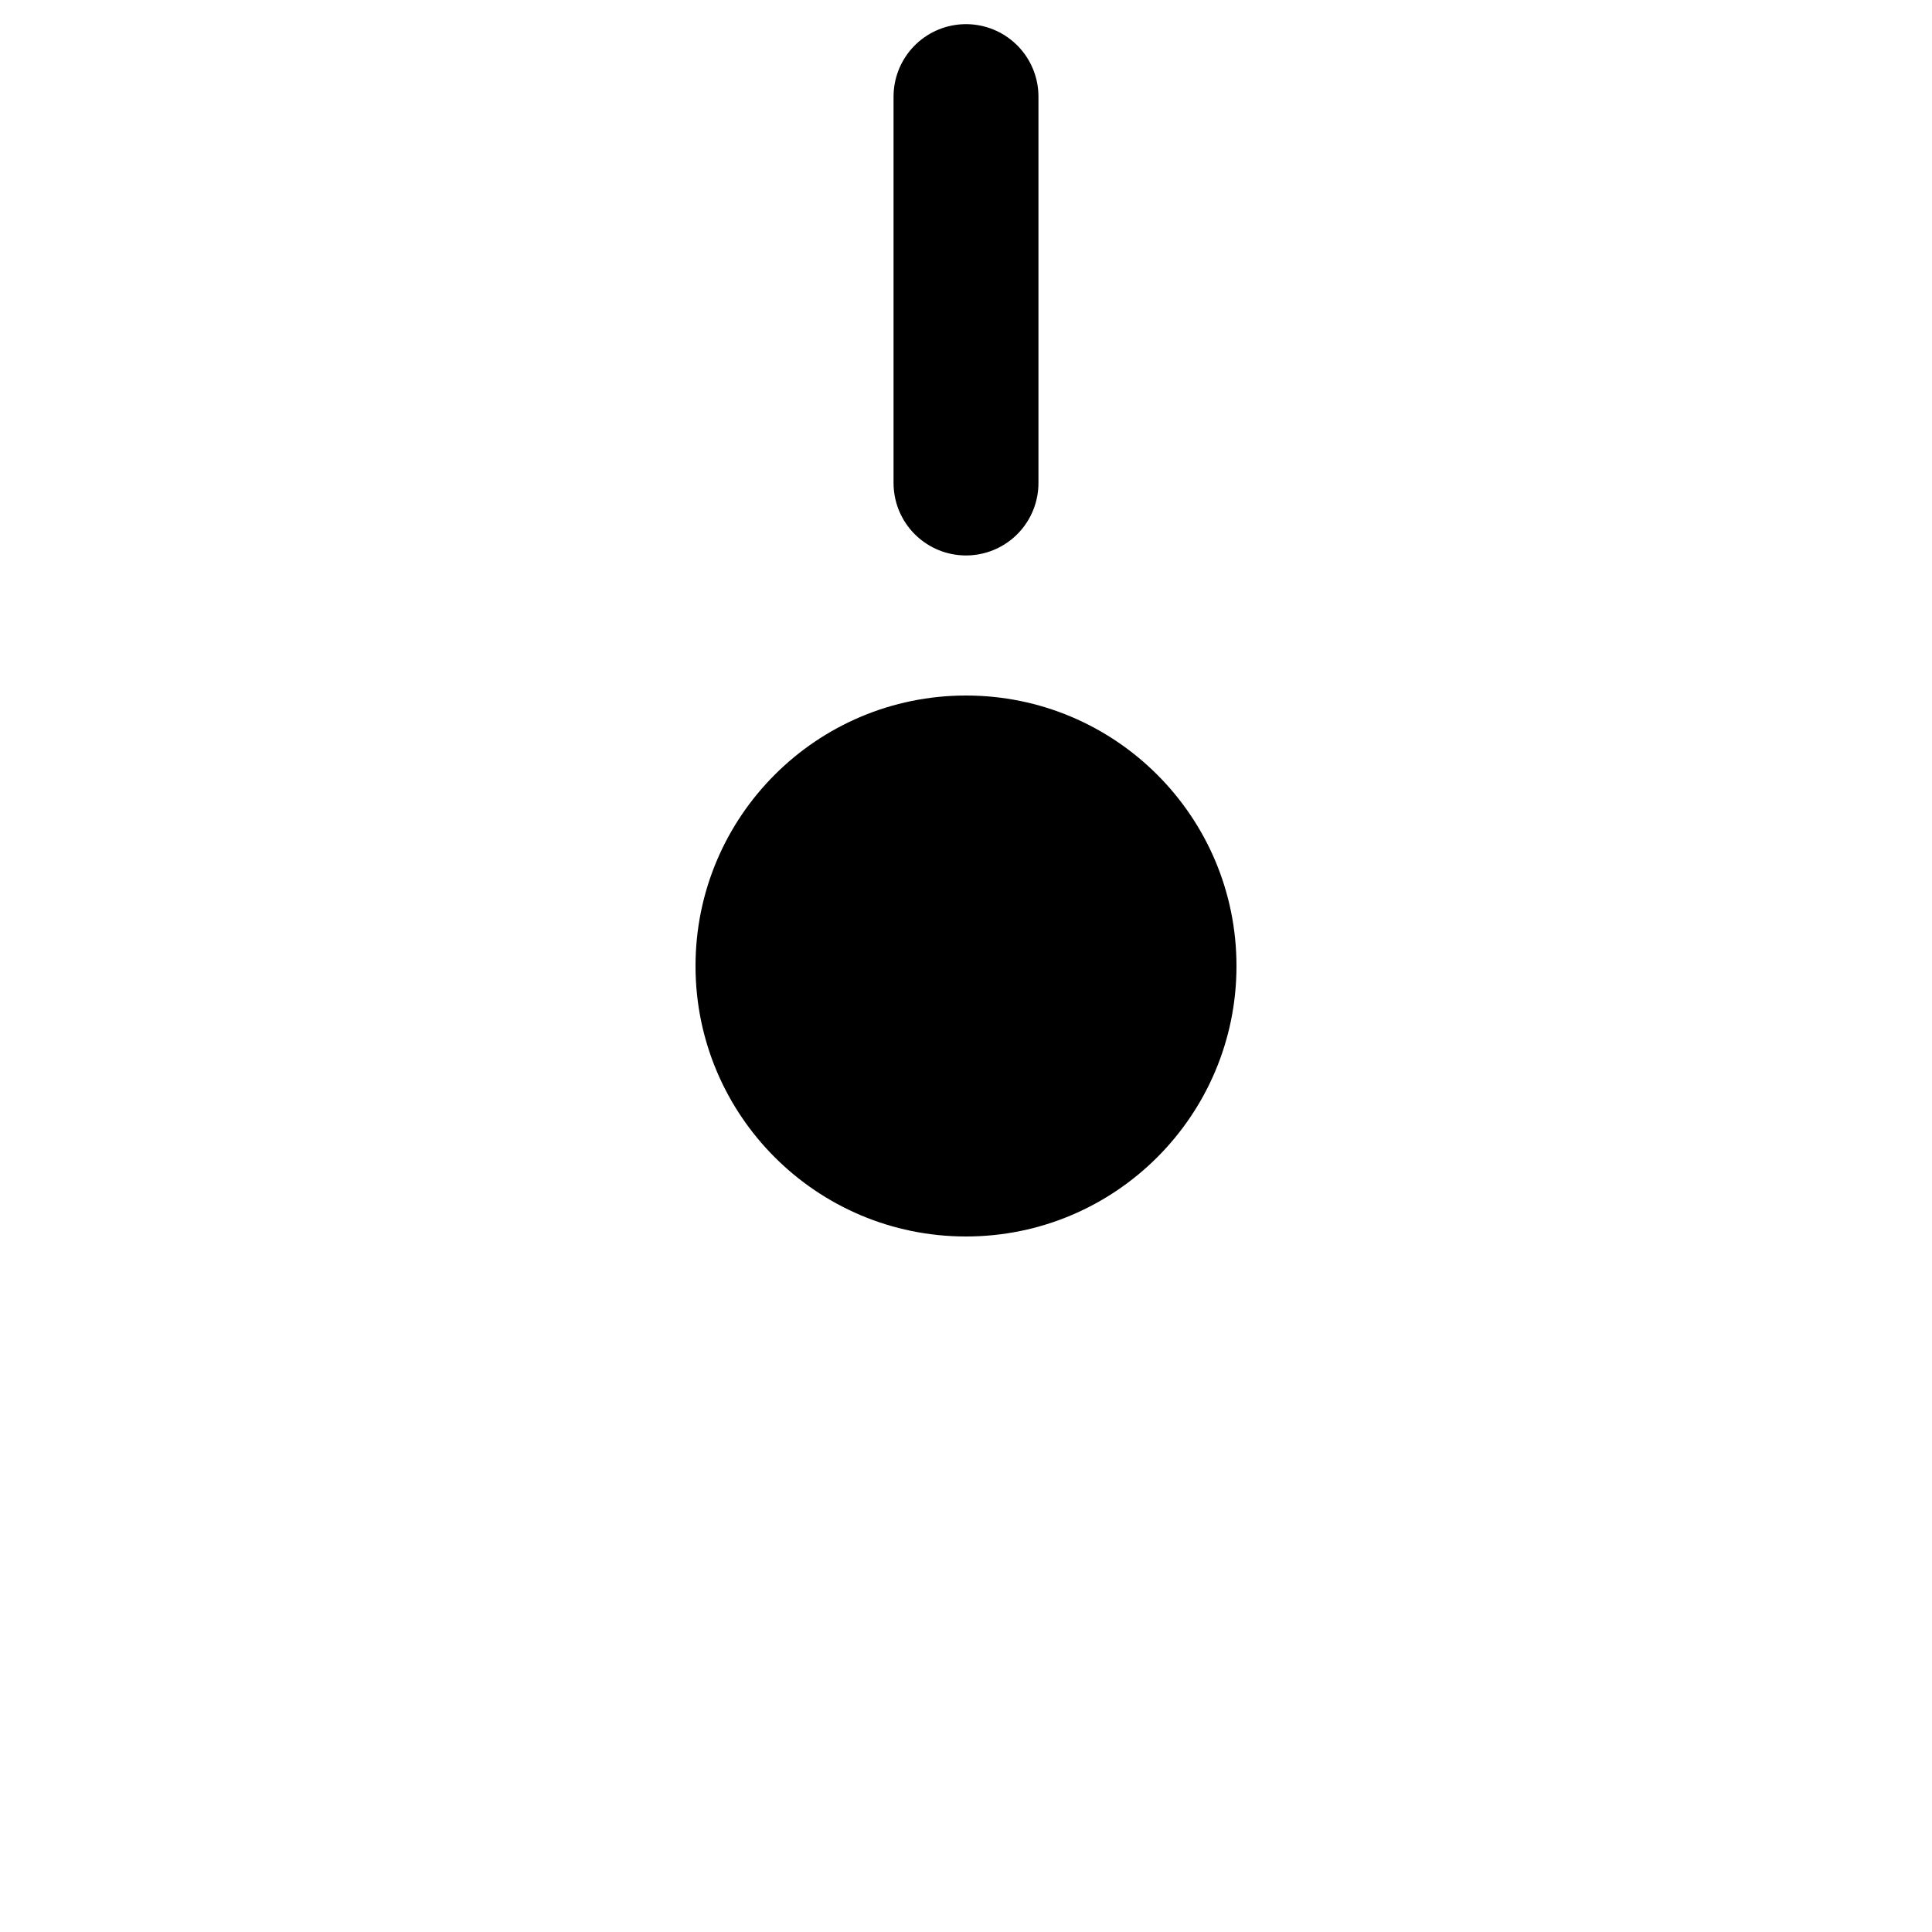
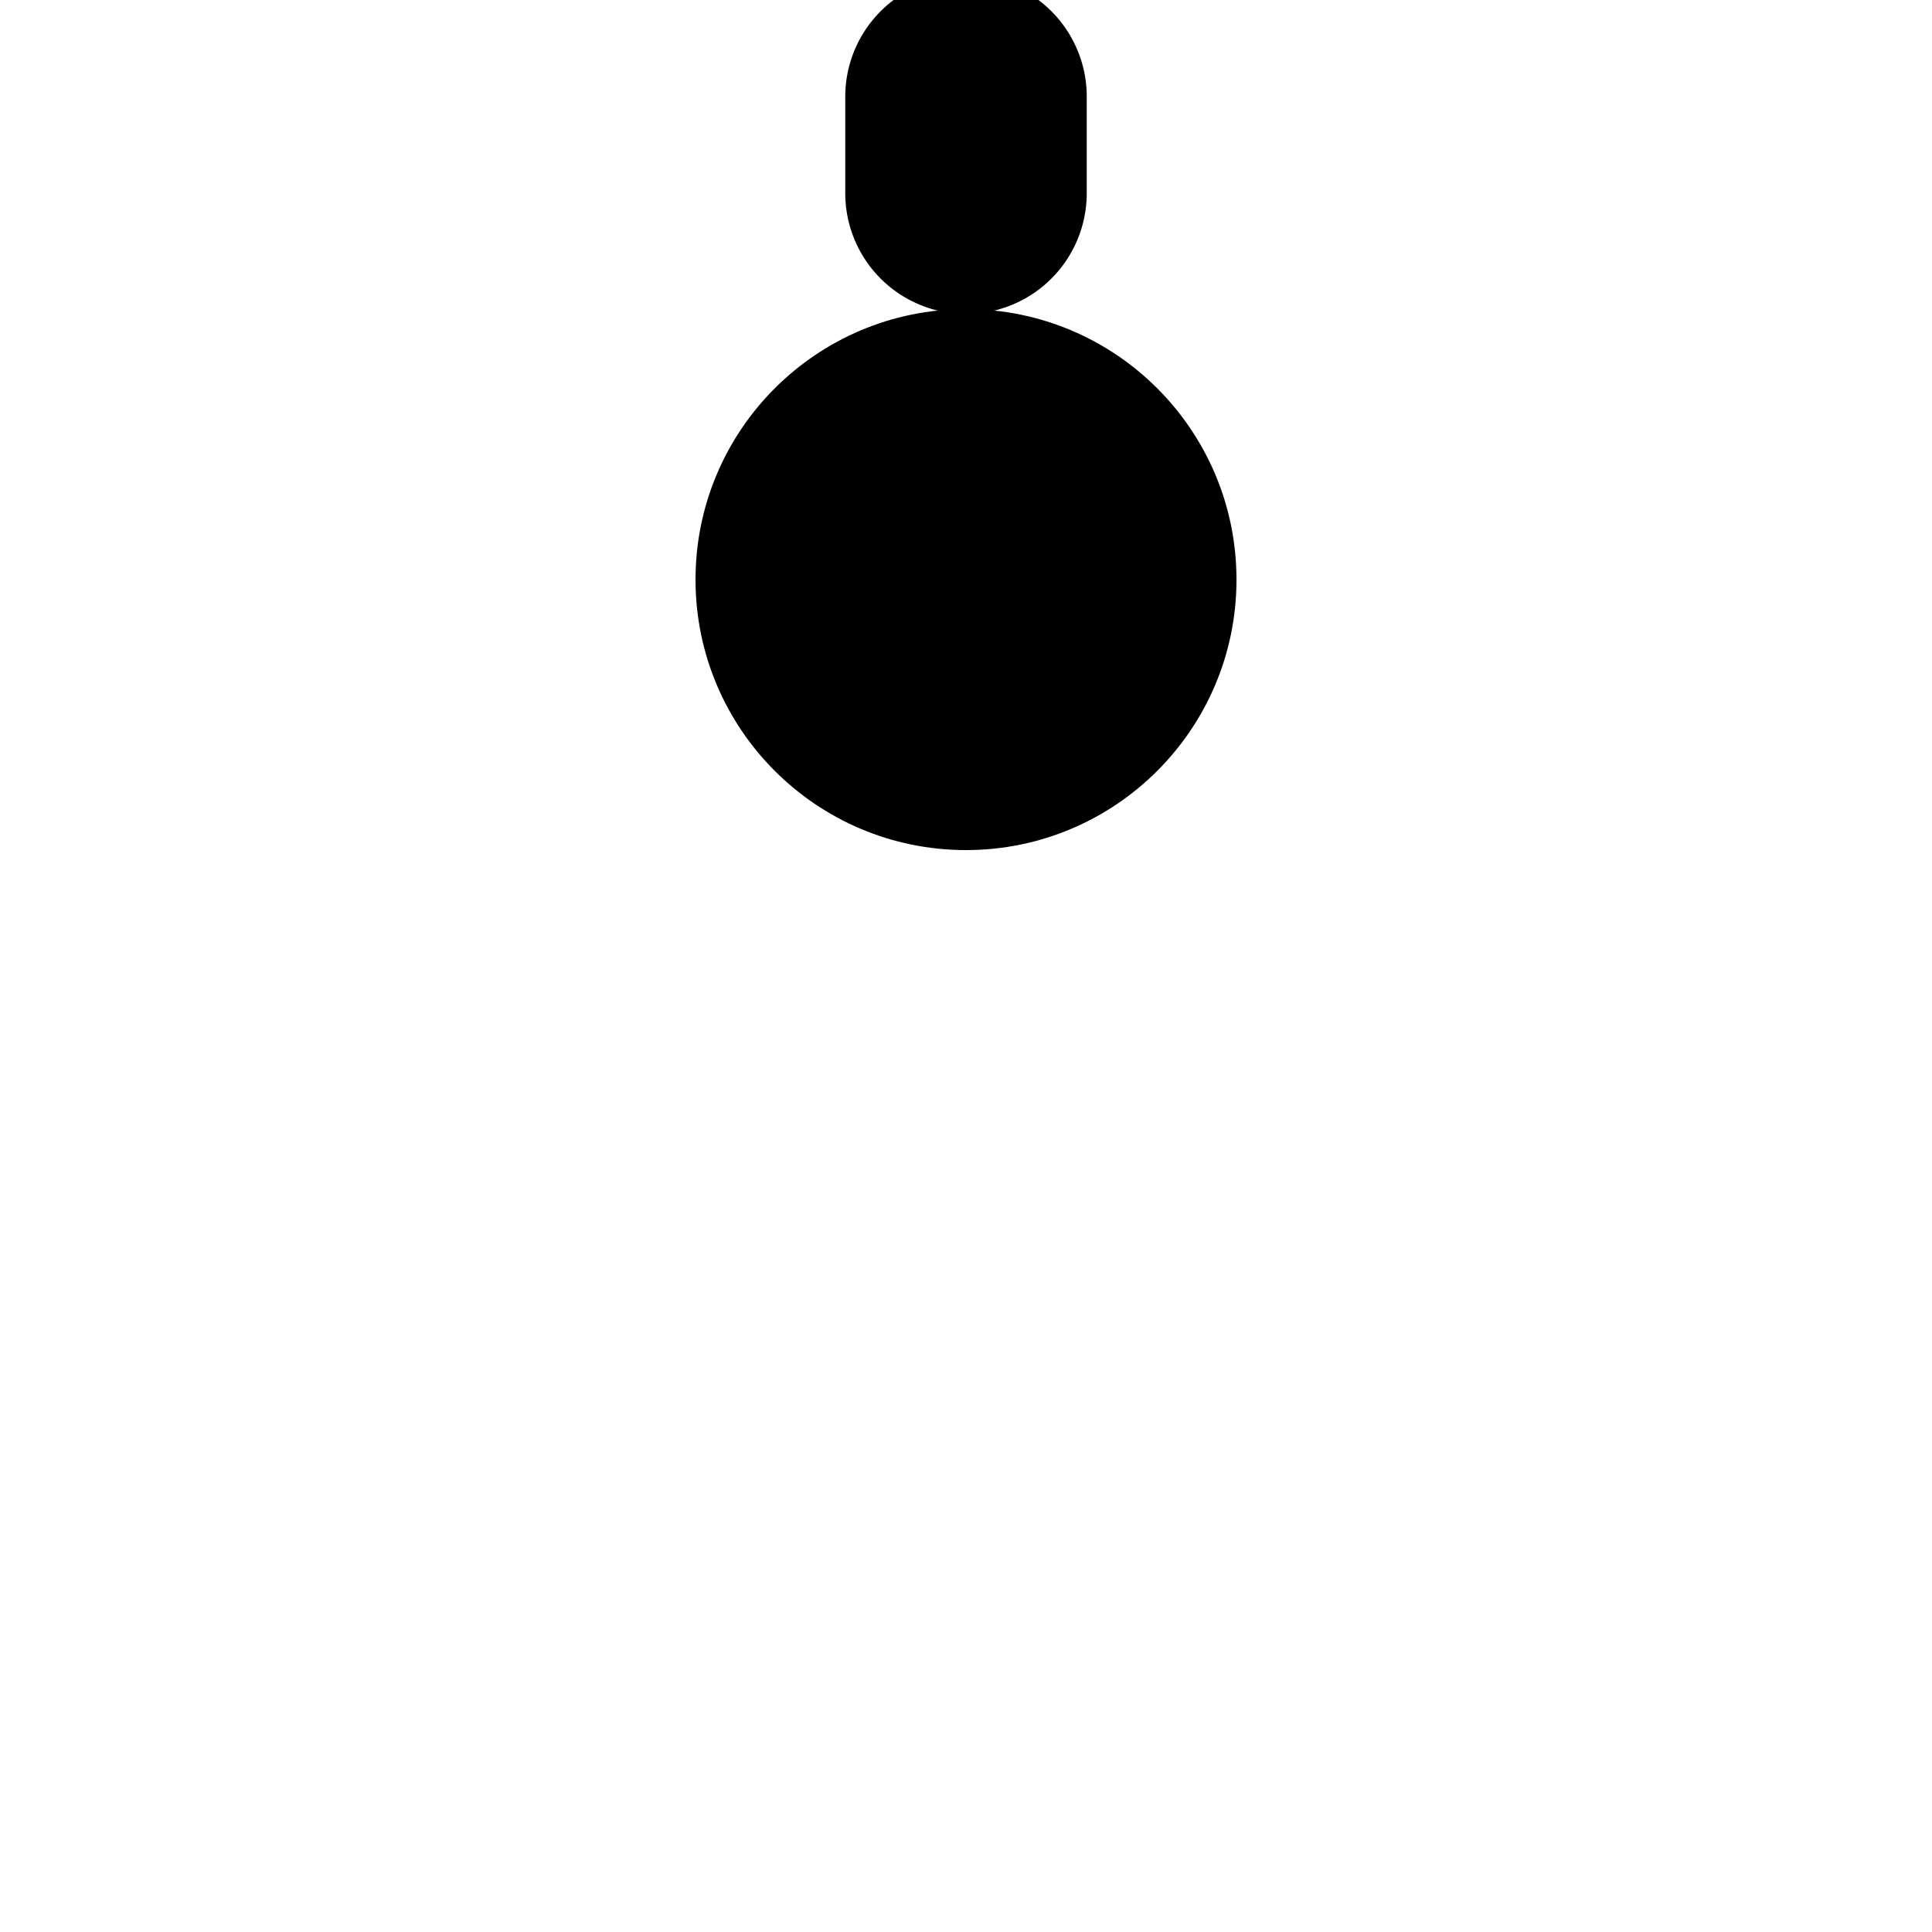
<svg xmlns="http://www.w3.org/2000/svg" viewBox="0 0 200 200">
-   <line x1="100" y1="10" x2="100" y2="50" stroke="currentColor" stroke-width="15" stroke-linecap="round" />
-   <circle cx="100" cy="100" r="28" fill="currentColor" />
-   <circle cx="100" cy="95" r="5" fill="currentColor">
+   <line x1="100" y1="10" x2="100" y2="20" stroke="currentColor" stroke-width="25" stroke-linecap="round" />
+   <circle cx="100" cy="60" r="28" fill="currentColor" />
+   <circle cx="100" cy="45" r="5" fill="currentColor">
    <animateMotion dur="1.2s" begin="0s" repeatCount="indefinite" path="M0,0 L-55,145" />
    <animate attributeName="opacity" values="1;0" dur="1.2s" repeatCount="indefinite" />
  </circle>
-   <circle cx="100" cy="95" r="10" fill="currentColor">
+   <circle cx="100" cy="45" r="10" fill="currentColor">
    <animateMotion dur="1.0s" begin="0.15s" repeatCount="indefinite" path="M0,0 L-40,155" />
    <animate attributeName="opacity" values="1;0" dur="1.0s" begin="0.15s" repeatCount="indefinite" />
  </circle>
-   <circle cx="100" cy="95" r="10" fill="currentColor">
+   <circle cx="100" cy="45" r="10" fill="currentColor">
    <animateMotion dur="1.1s" begin="0.3s" repeatCount="indefinite" path="M0,0 L-20,150" />
    <animate attributeName="opacity" values="1;0" dur="1.1s" begin="0.3s" repeatCount="indefinite" />
  </circle>
-   <circle cx="100" cy="95" r="10" fill="currentColor">
+   <circle cx="100" cy="45" r="10" fill="currentColor">
    <animateMotion dur="0.9s" begin="0.45s" repeatCount="indefinite" path="M0,0 L0,155" />
    <animate attributeName="opacity" values="1;0" dur="0.9s" begin="0.45s" repeatCount="indefinite" />
  </circle>
-   <circle cx="100" cy="95" r="10" fill="currentColor">
+   <circle cx="100" cy="45" r="10" fill="currentColor">
    <animateMotion dur="1.0s" begin="0.2s" repeatCount="indefinite" path="M0,0 L20,160" />
    <animate attributeName="opacity" values="1;0" dur="1.0s" begin="0.2s" repeatCount="indefinite" />
  </circle>
-   <circle cx="100" cy="95" r="10" fill="currentColor">
+   <circle cx="100" cy="45" r="10" fill="currentColor">
    <animateMotion dur="1.15s" begin="0.55s" repeatCount="indefinite" path="M0,0 L40,165" />
    <animate attributeName="opacity" values="1;0" dur="1.15s" begin="0.55s" repeatCount="indefinite" />
  </circle>
-   <circle cx="100" cy="95" r="10" fill="currentColor">
+   <circle cx="100" cy="45" r="10" fill="currentColor">
    <animateMotion dur="1.2s" begin="0.75s" repeatCount="indefinite" path="M0,0 L55,170" />
    <animate attributeName="opacity" values="1;0" dur="1.2s" begin="0.75s" repeatCount="indefinite" />
  </circle>
</svg>
